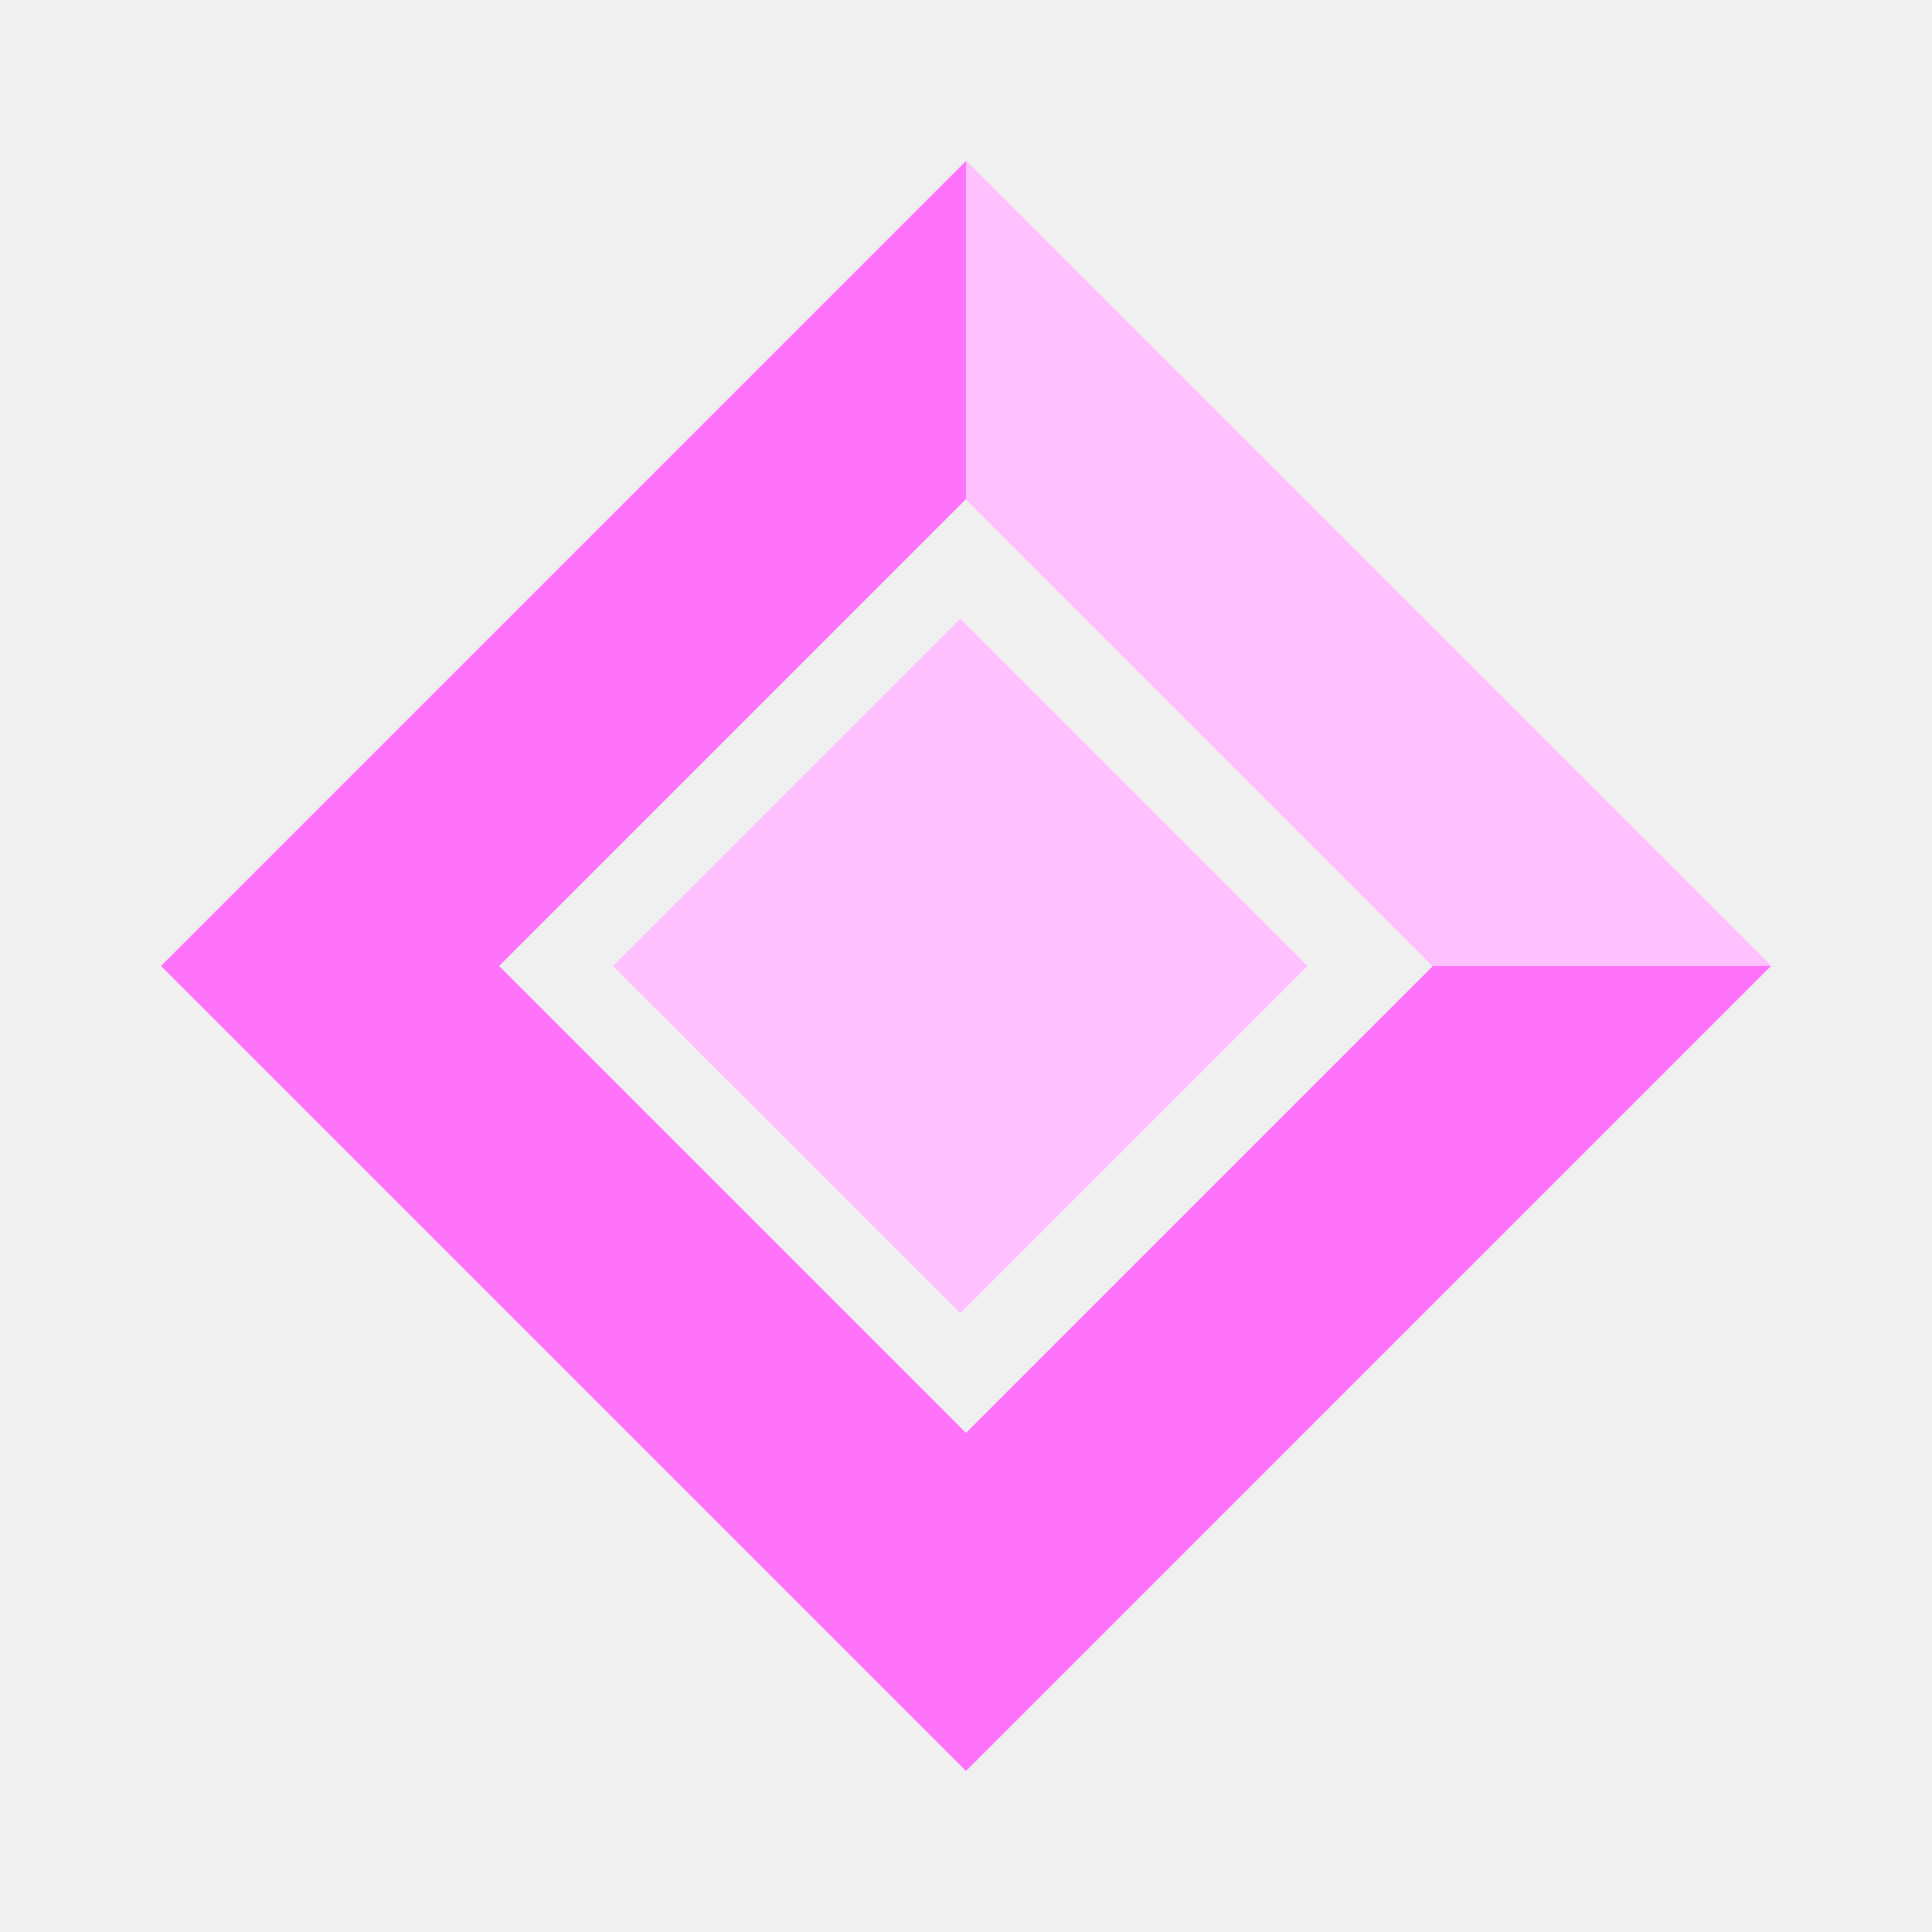
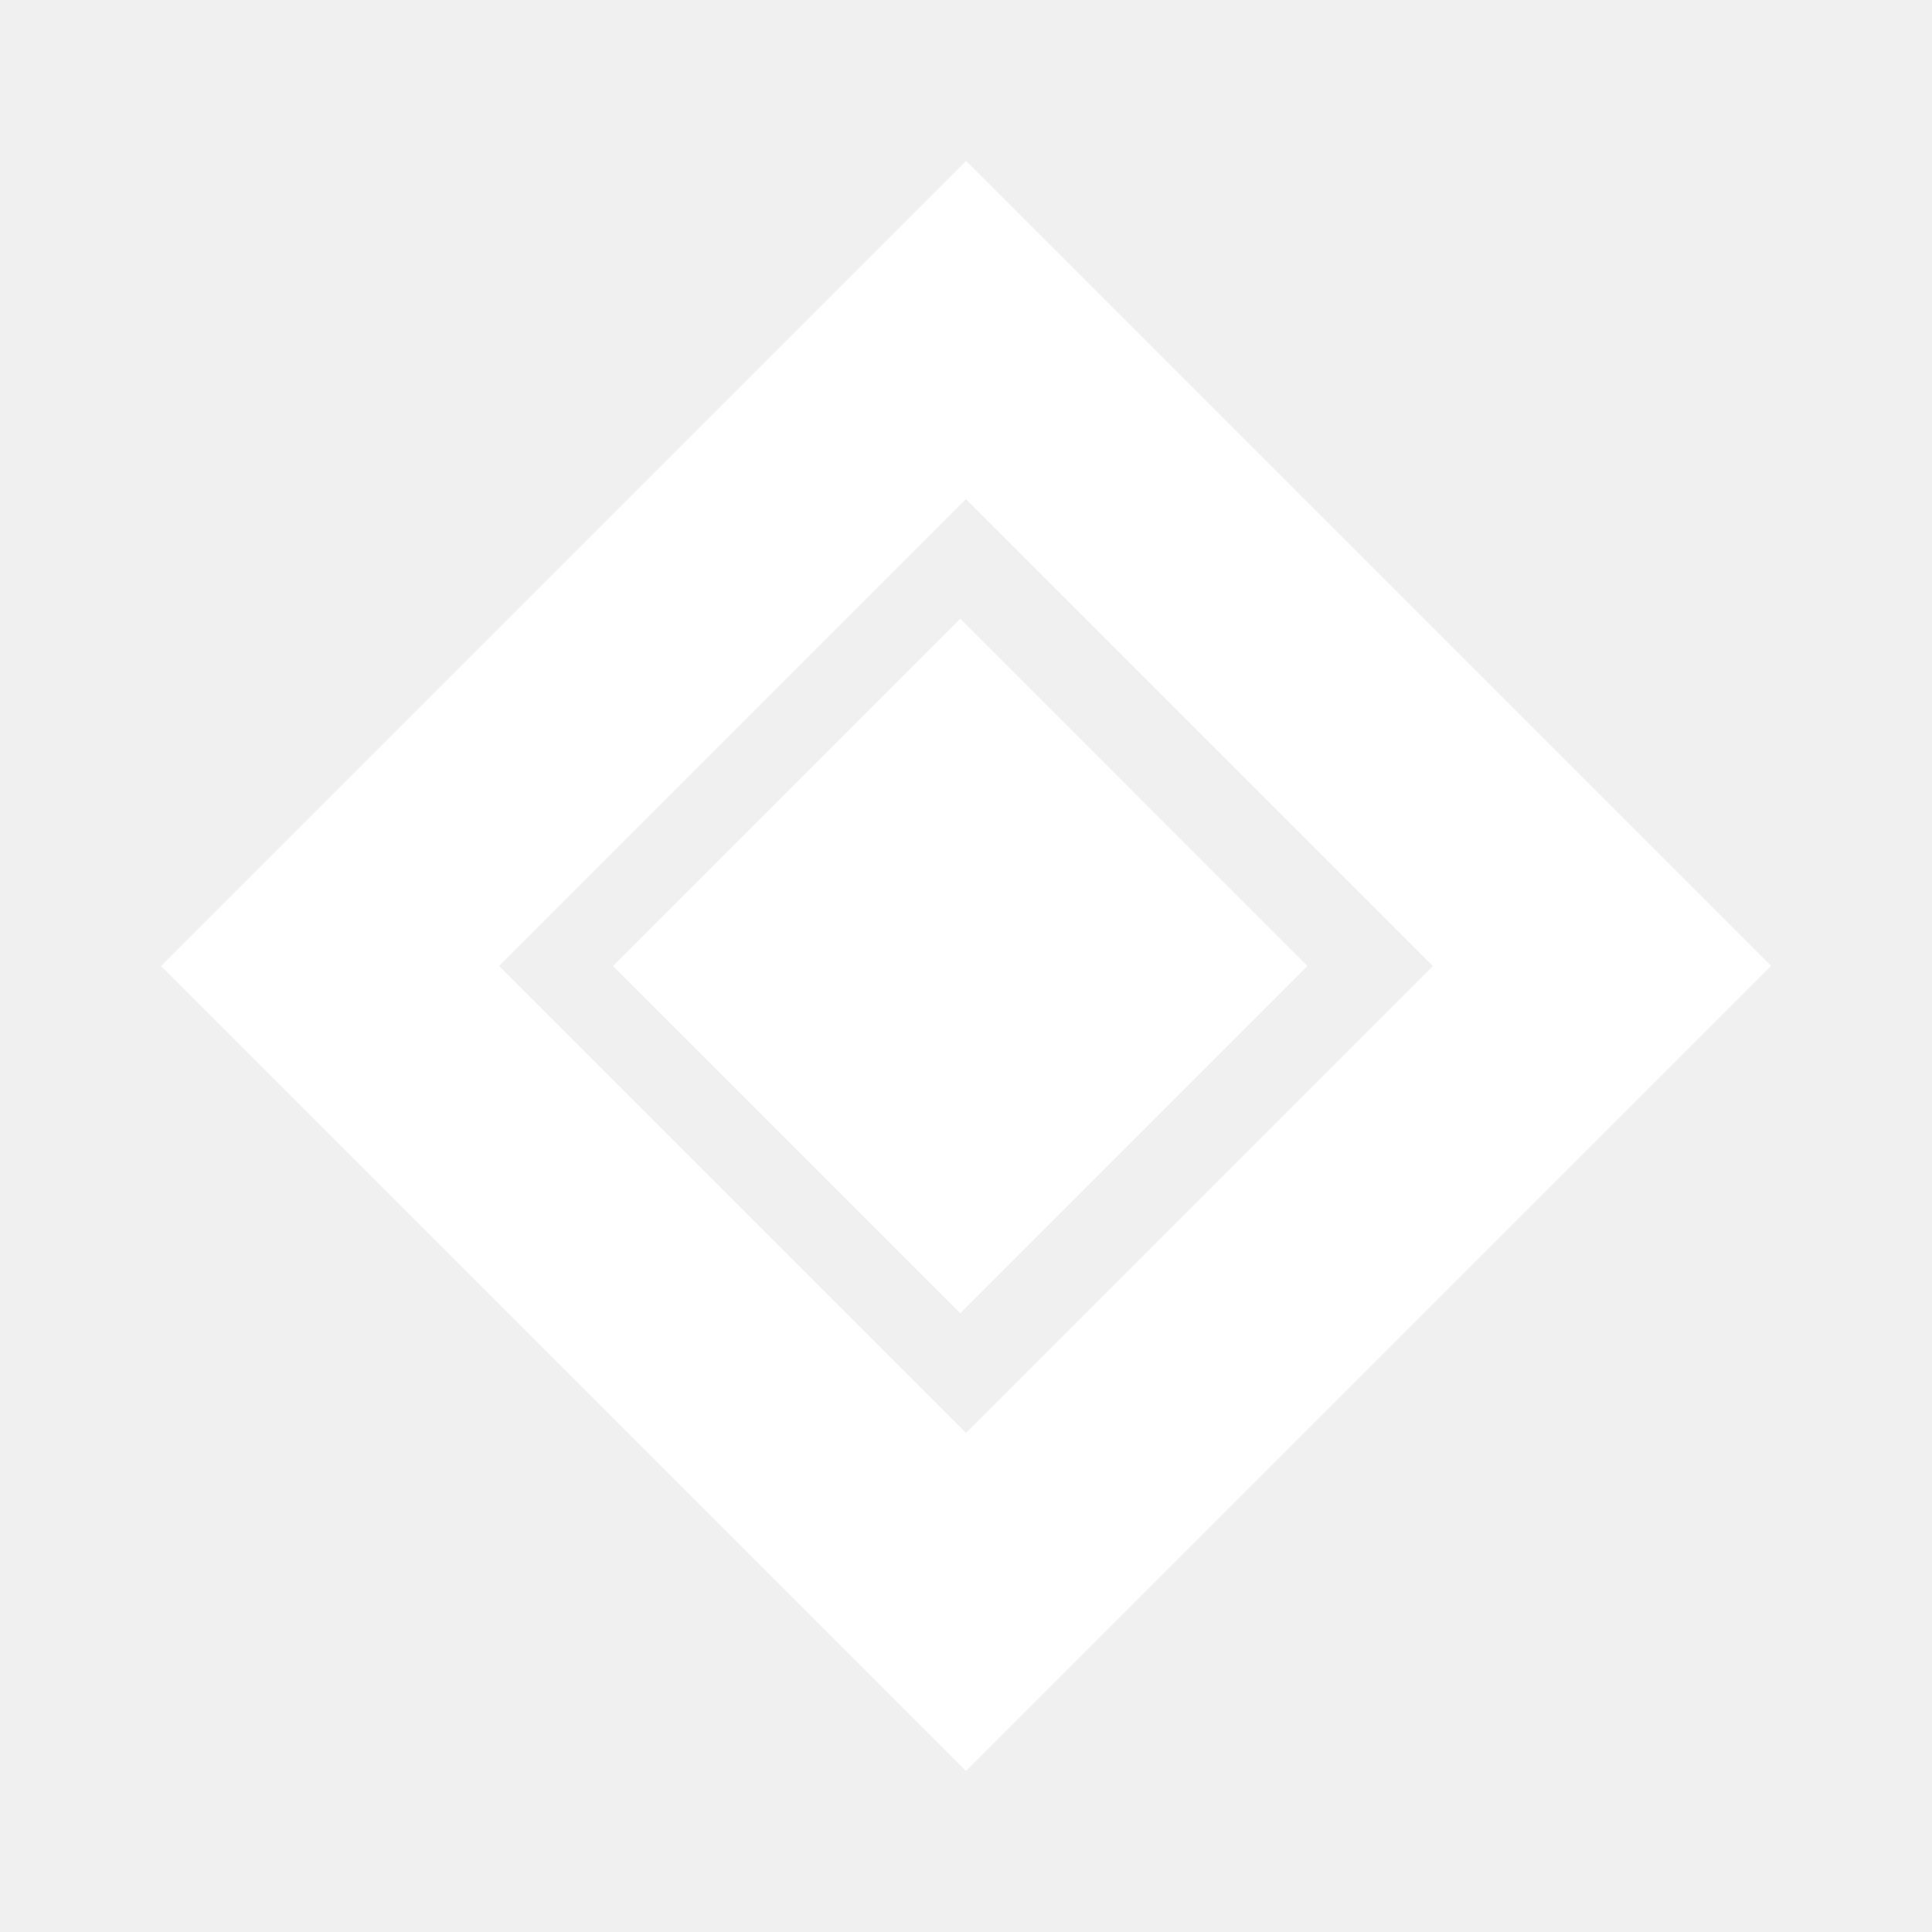
<svg xmlns="http://www.w3.org/2000/svg" width="24" height="24" viewBox="0 0 24 24" fill="none">
-   <path d="M12 2L2 12L12 22L22 12L12 2ZM12 17.8L6.2 12L12 6.2L17.8 12L12 17.8Z" fill="#FF73FA" />
-   <path d="M11.929 7.686L7.615 12L11.929 16.313L16.242 12L11.929 7.686Z" fill="#FFC0FF" />
-   <path d="M12 2V6.2L17.8 12H22L12 2Z" fill="#FFC0FF" />
+   <path d="M12 2L2 12L12 22L22 12L12 2ZM12 17.8L6.2 12L12 6.2L17.8 12L12 17.8Z" fill="#ffffff" />
+   <path d="M11.929 7.686L7.615 12L11.929 16.313L16.242 12L11.929 7.686Z" fill="#ffffff" />
+   <path d="M12 2V6.2L17.8 12H22L12 2Z" fill="#ffffff" />
</svg>
